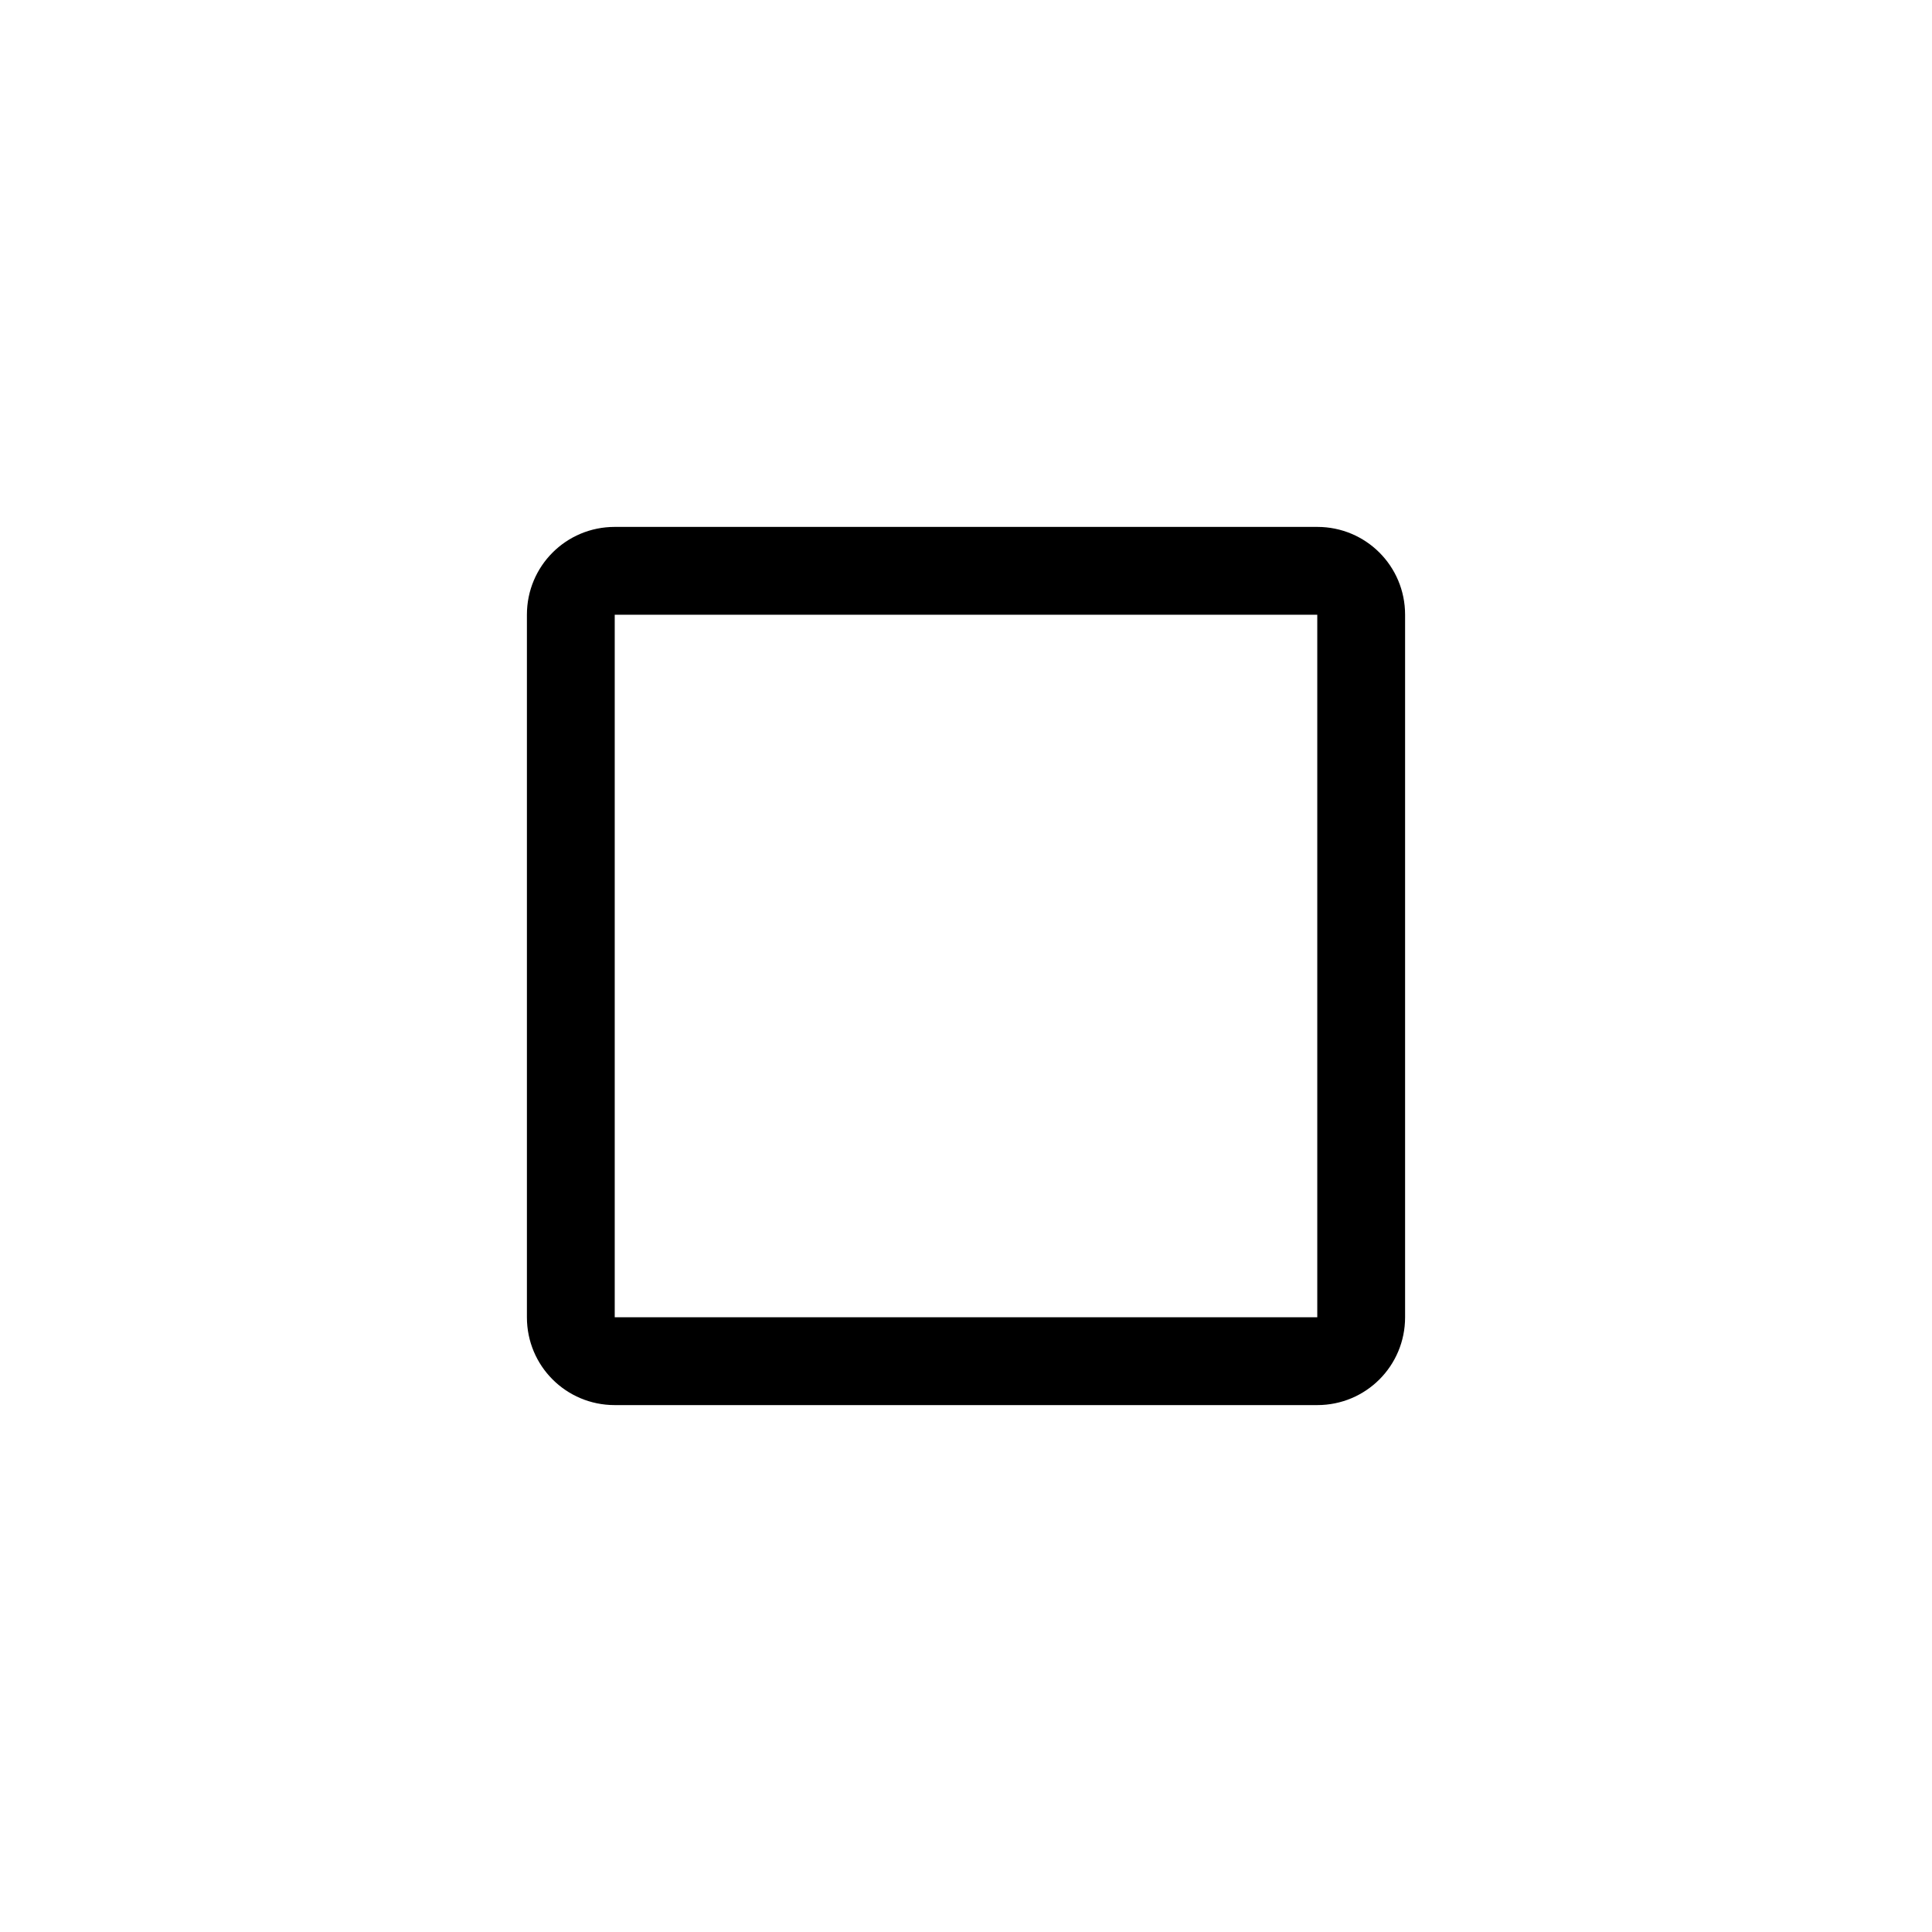
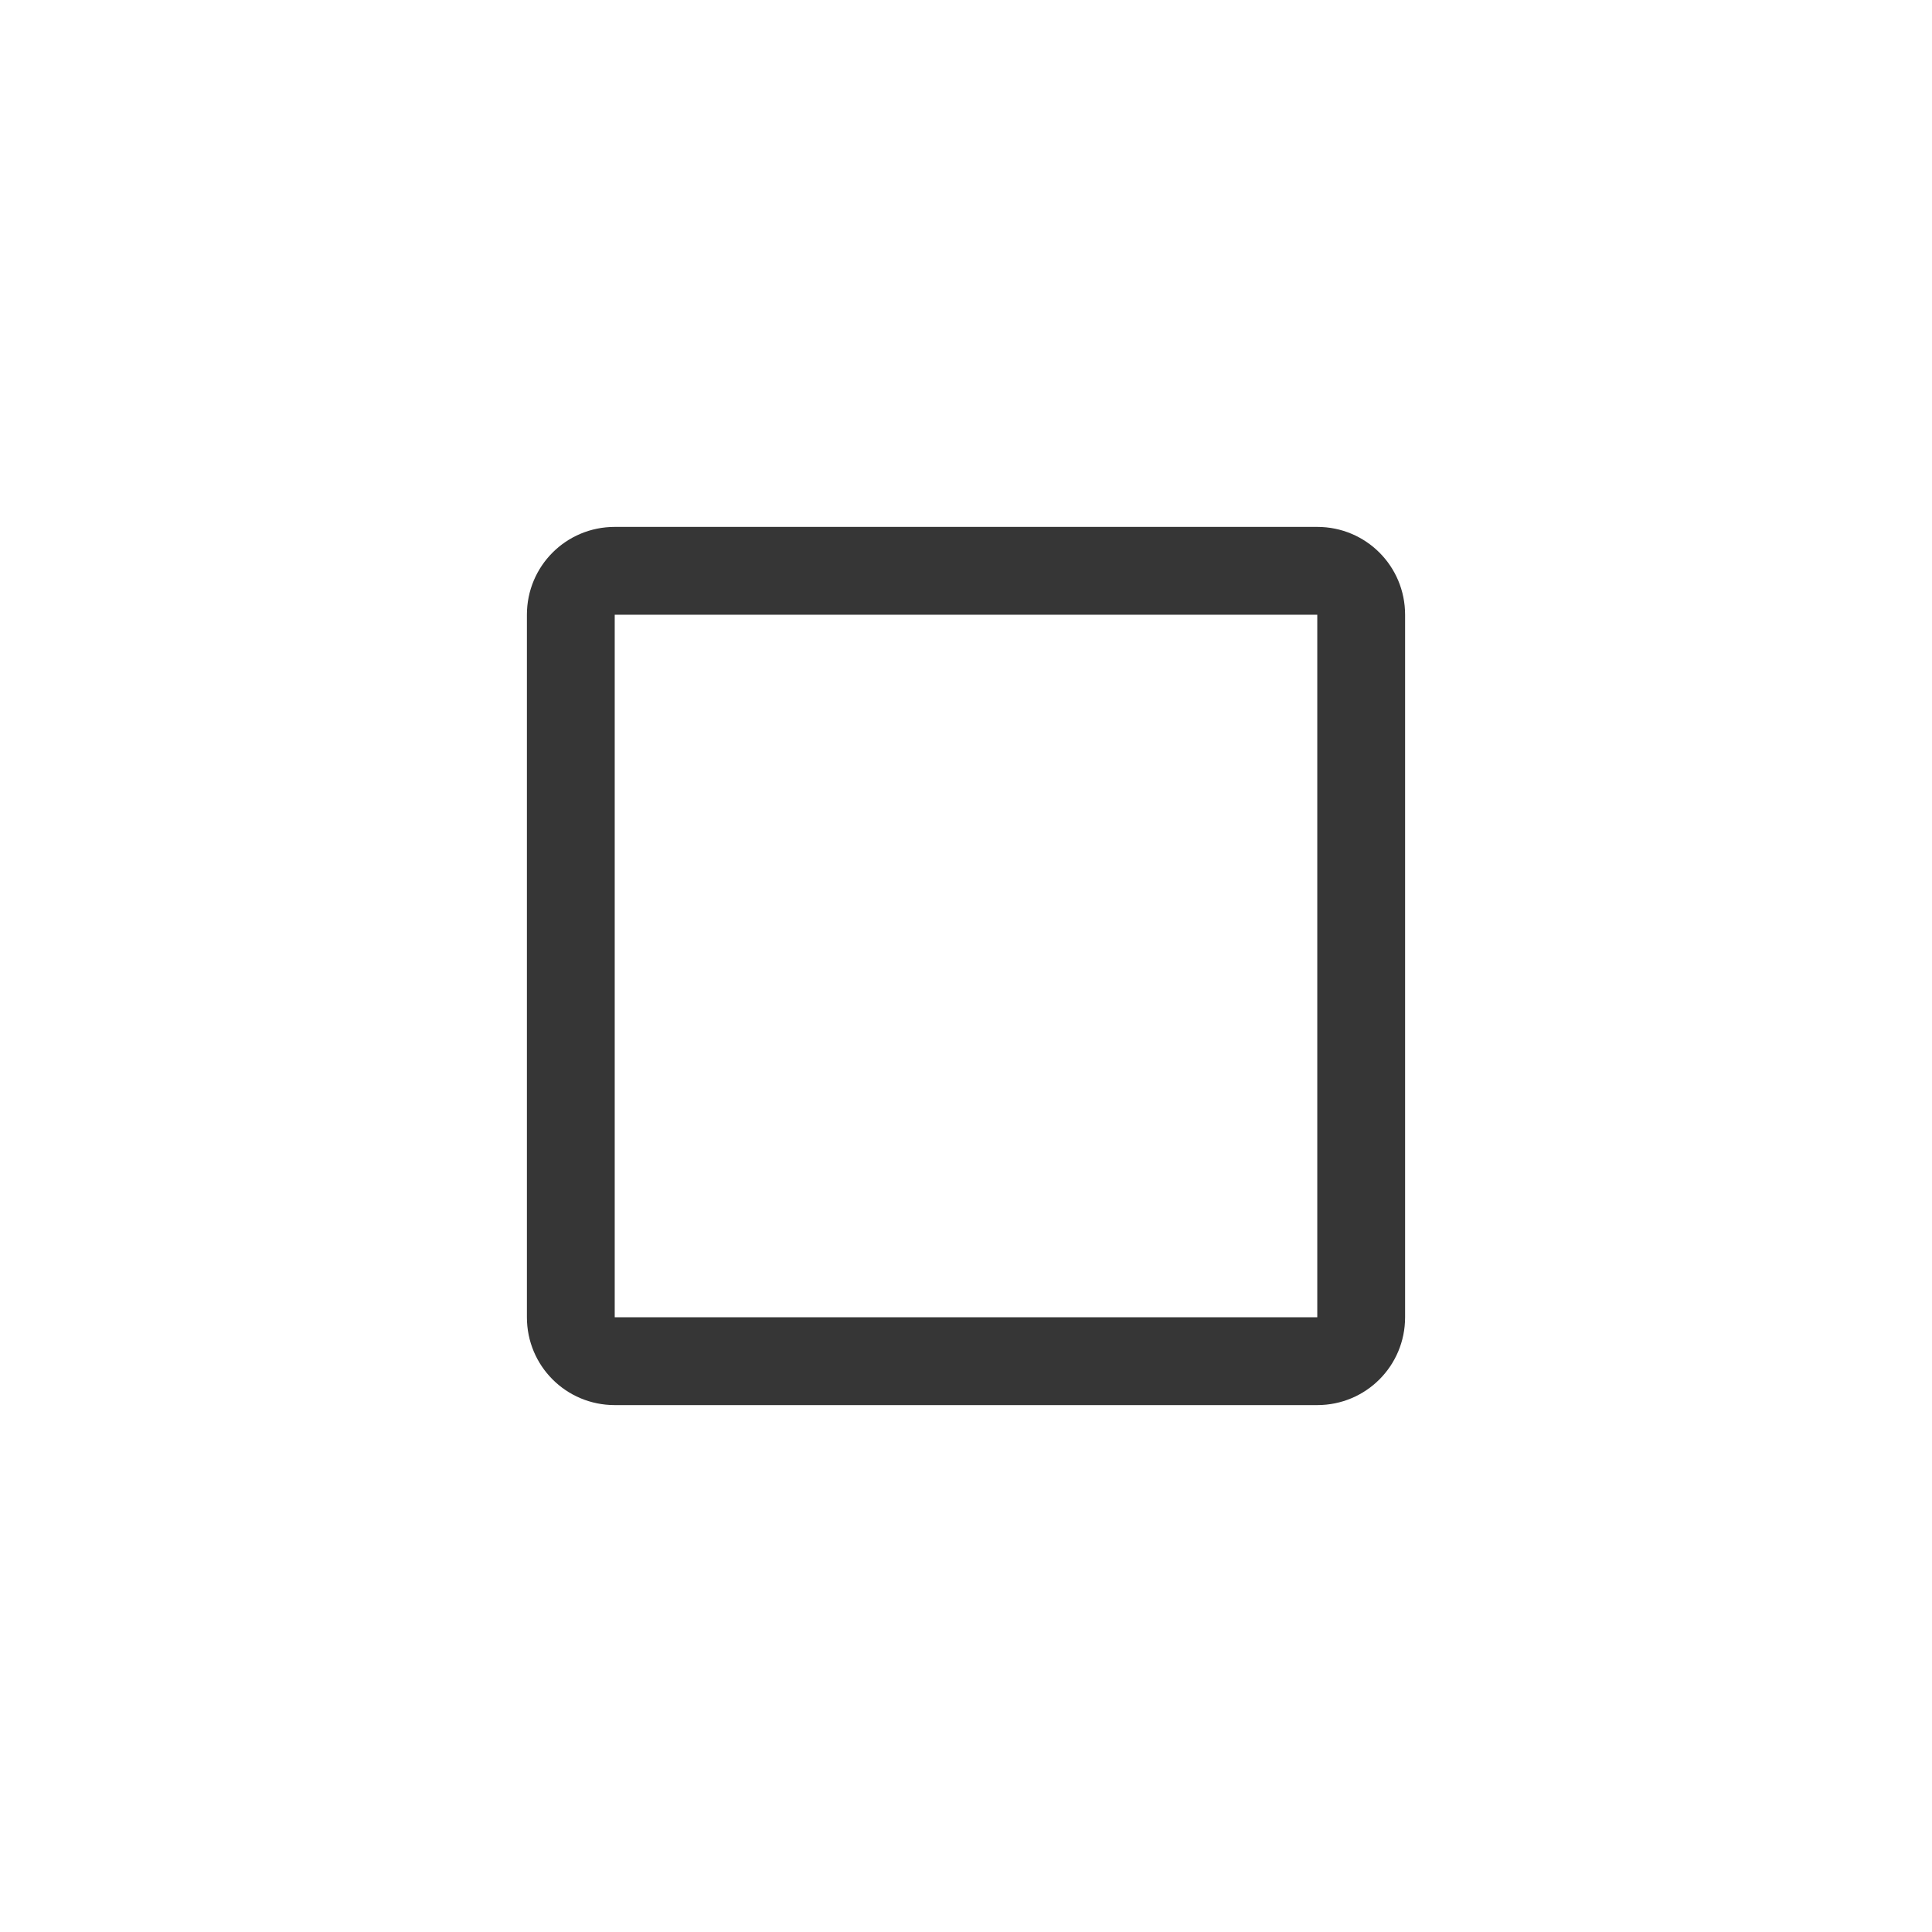
<svg xmlns="http://www.w3.org/2000/svg" width="22" height="22" viewBox="0 0 22 22" version="1.1" id="svg5">
-   <defs id="defs2" />
-   <path id="rect339" style="stroke-width:2;stroke-linecap:round;stroke-linejoin:round" d="M 7,6 C 6.446,6 6,6.446 6,7 v 8 c 0,0.554 0.446,1 1,1 h 8 c 0.554,0 1,-0.446 1,-1 V 7 C 16,6.446 15.554,6 15,6 Z m 0,1 h 8 v 8 H 7 Z" />
+   <defs id="defs2">
+     <style id="current-color-scheme" type="text/css">
+       .ColorScheme-Text { color:#363636; }
+     </style>
+   </defs>
+   <path id="rect339" style="fill:currentColor;stroke-width:2;stroke-linecap:round;stroke-linejoin:round" class="ColorScheme-Text" d="M 7,6 C 6.446,6 6,6.446 6,7 v 8 c 0,0.554 0.446,1 1,1 h 8 c 0.554,0 1,-0.446 1,-1 V 7 C 16,6.446 15.554,6 15,6 Z m 0,1 h 8 v 8 H 7 Z" />
</svg>
